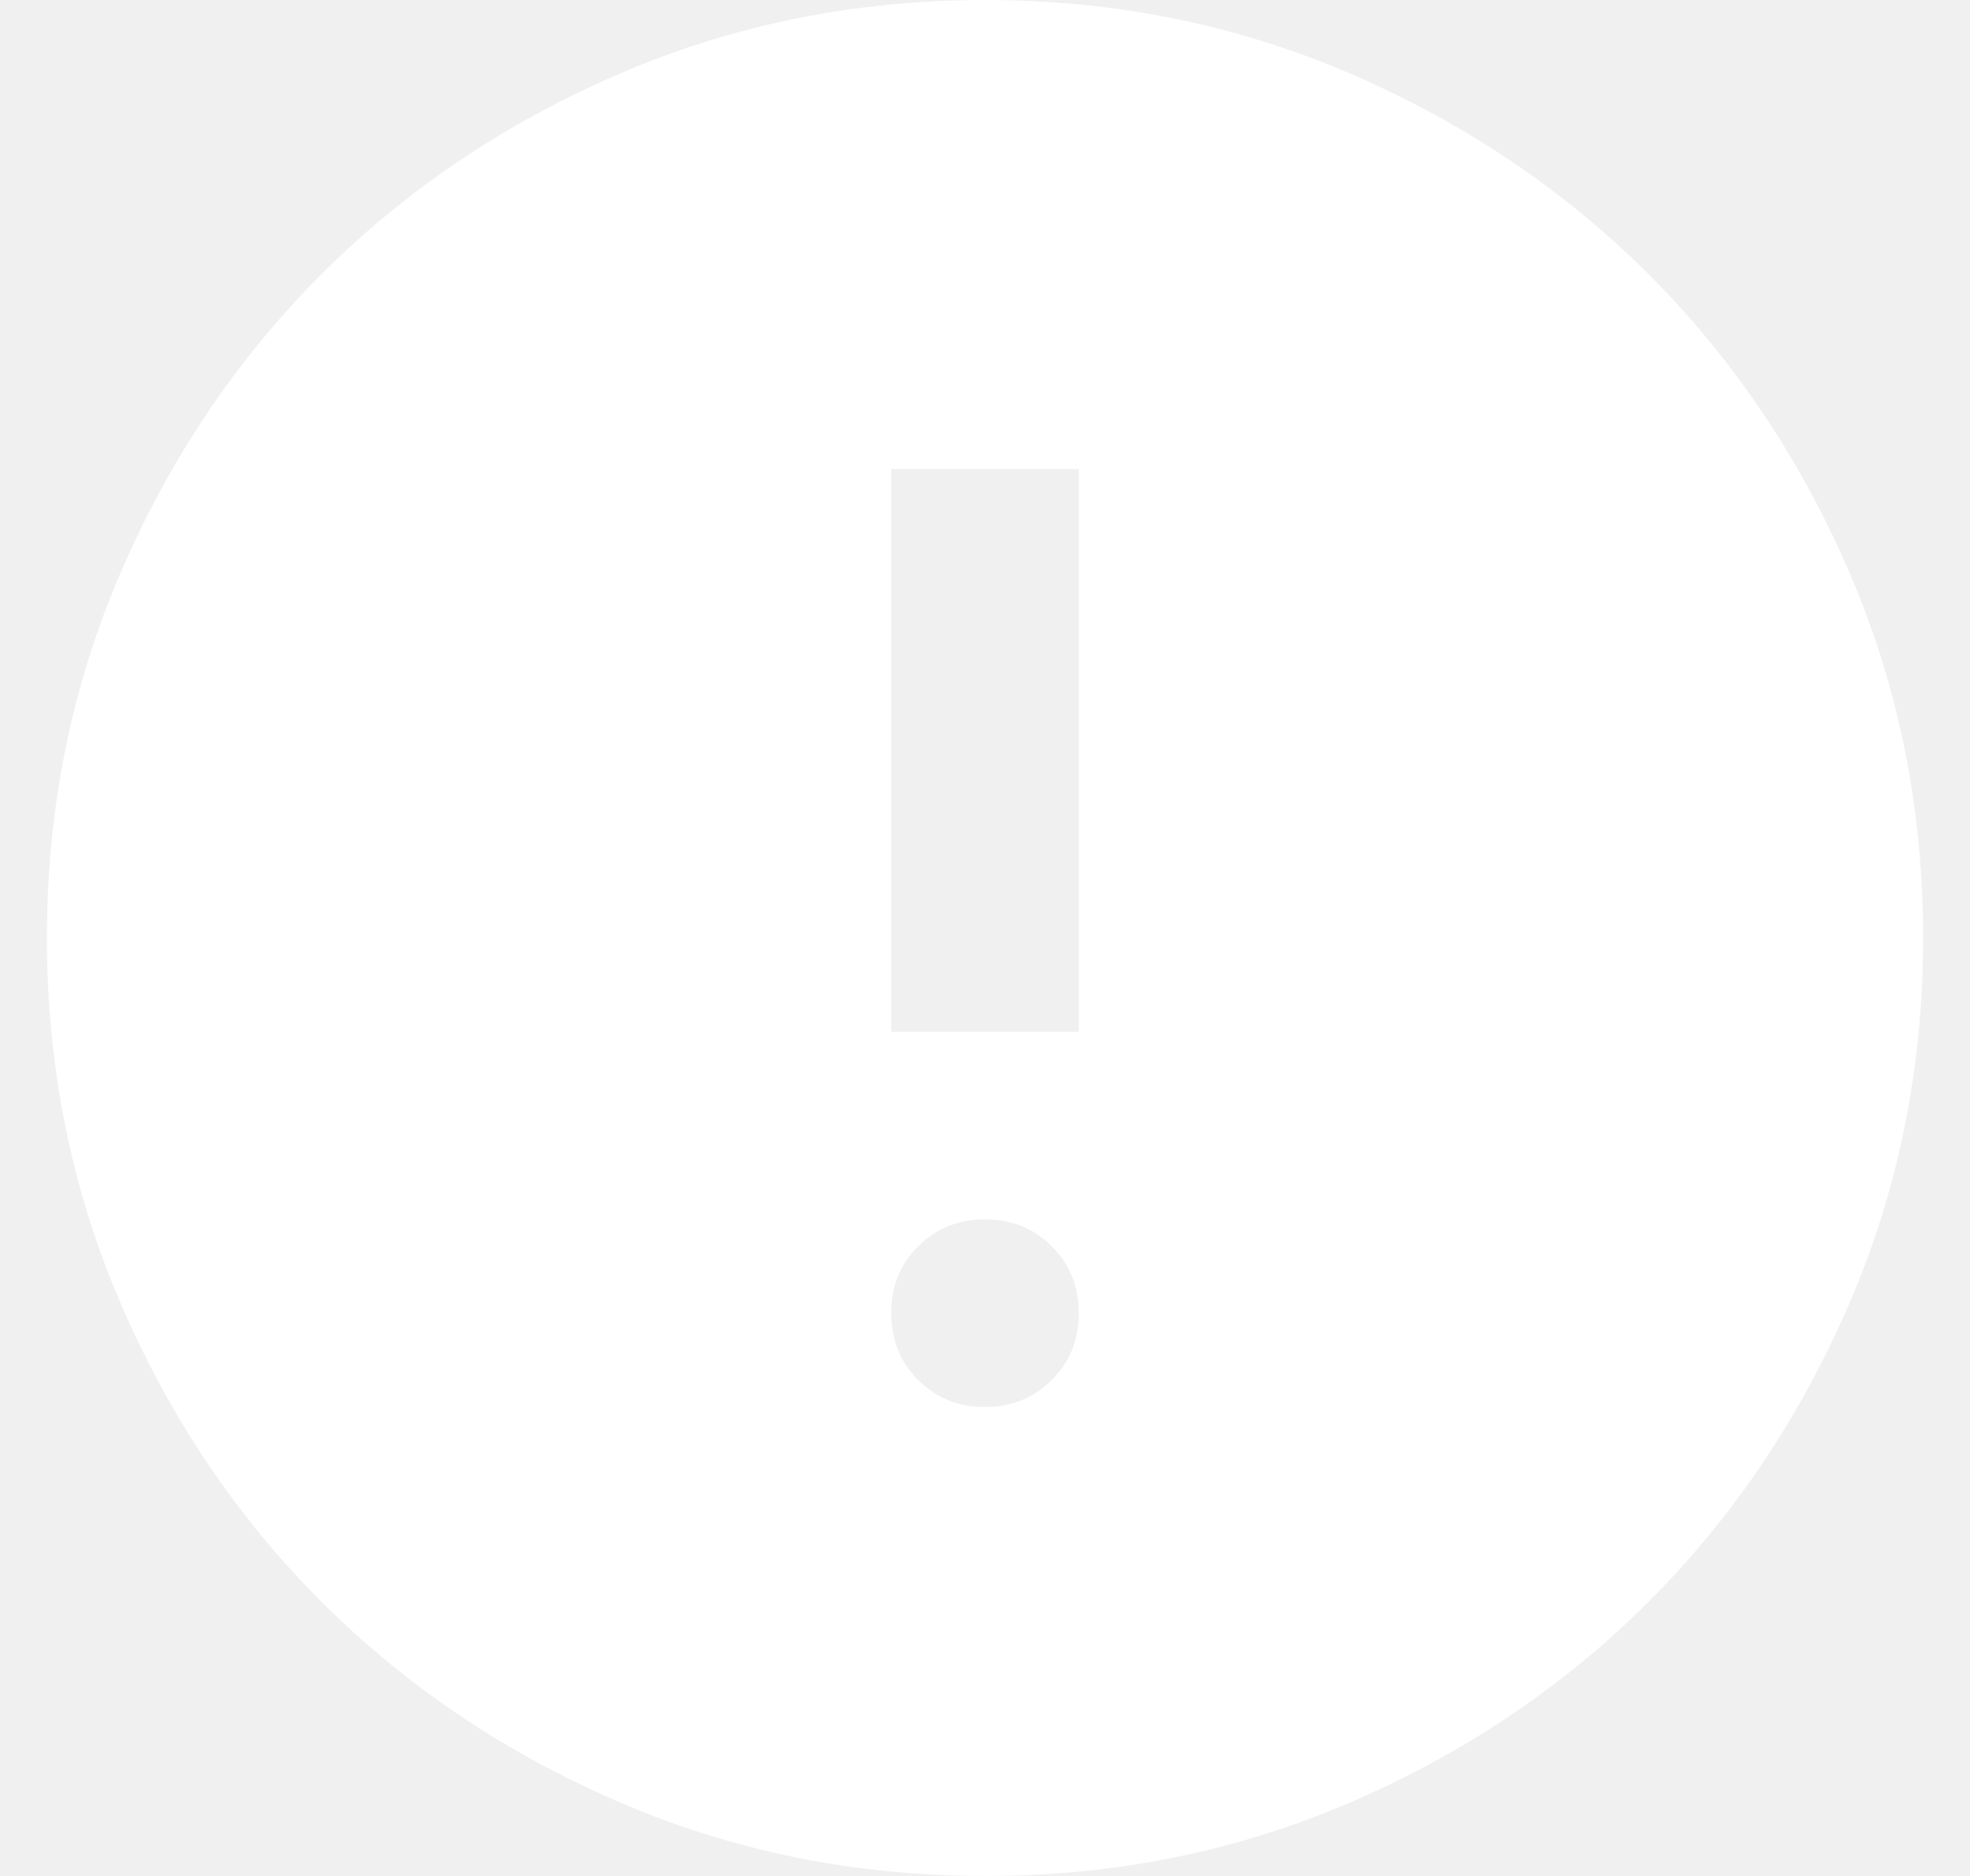
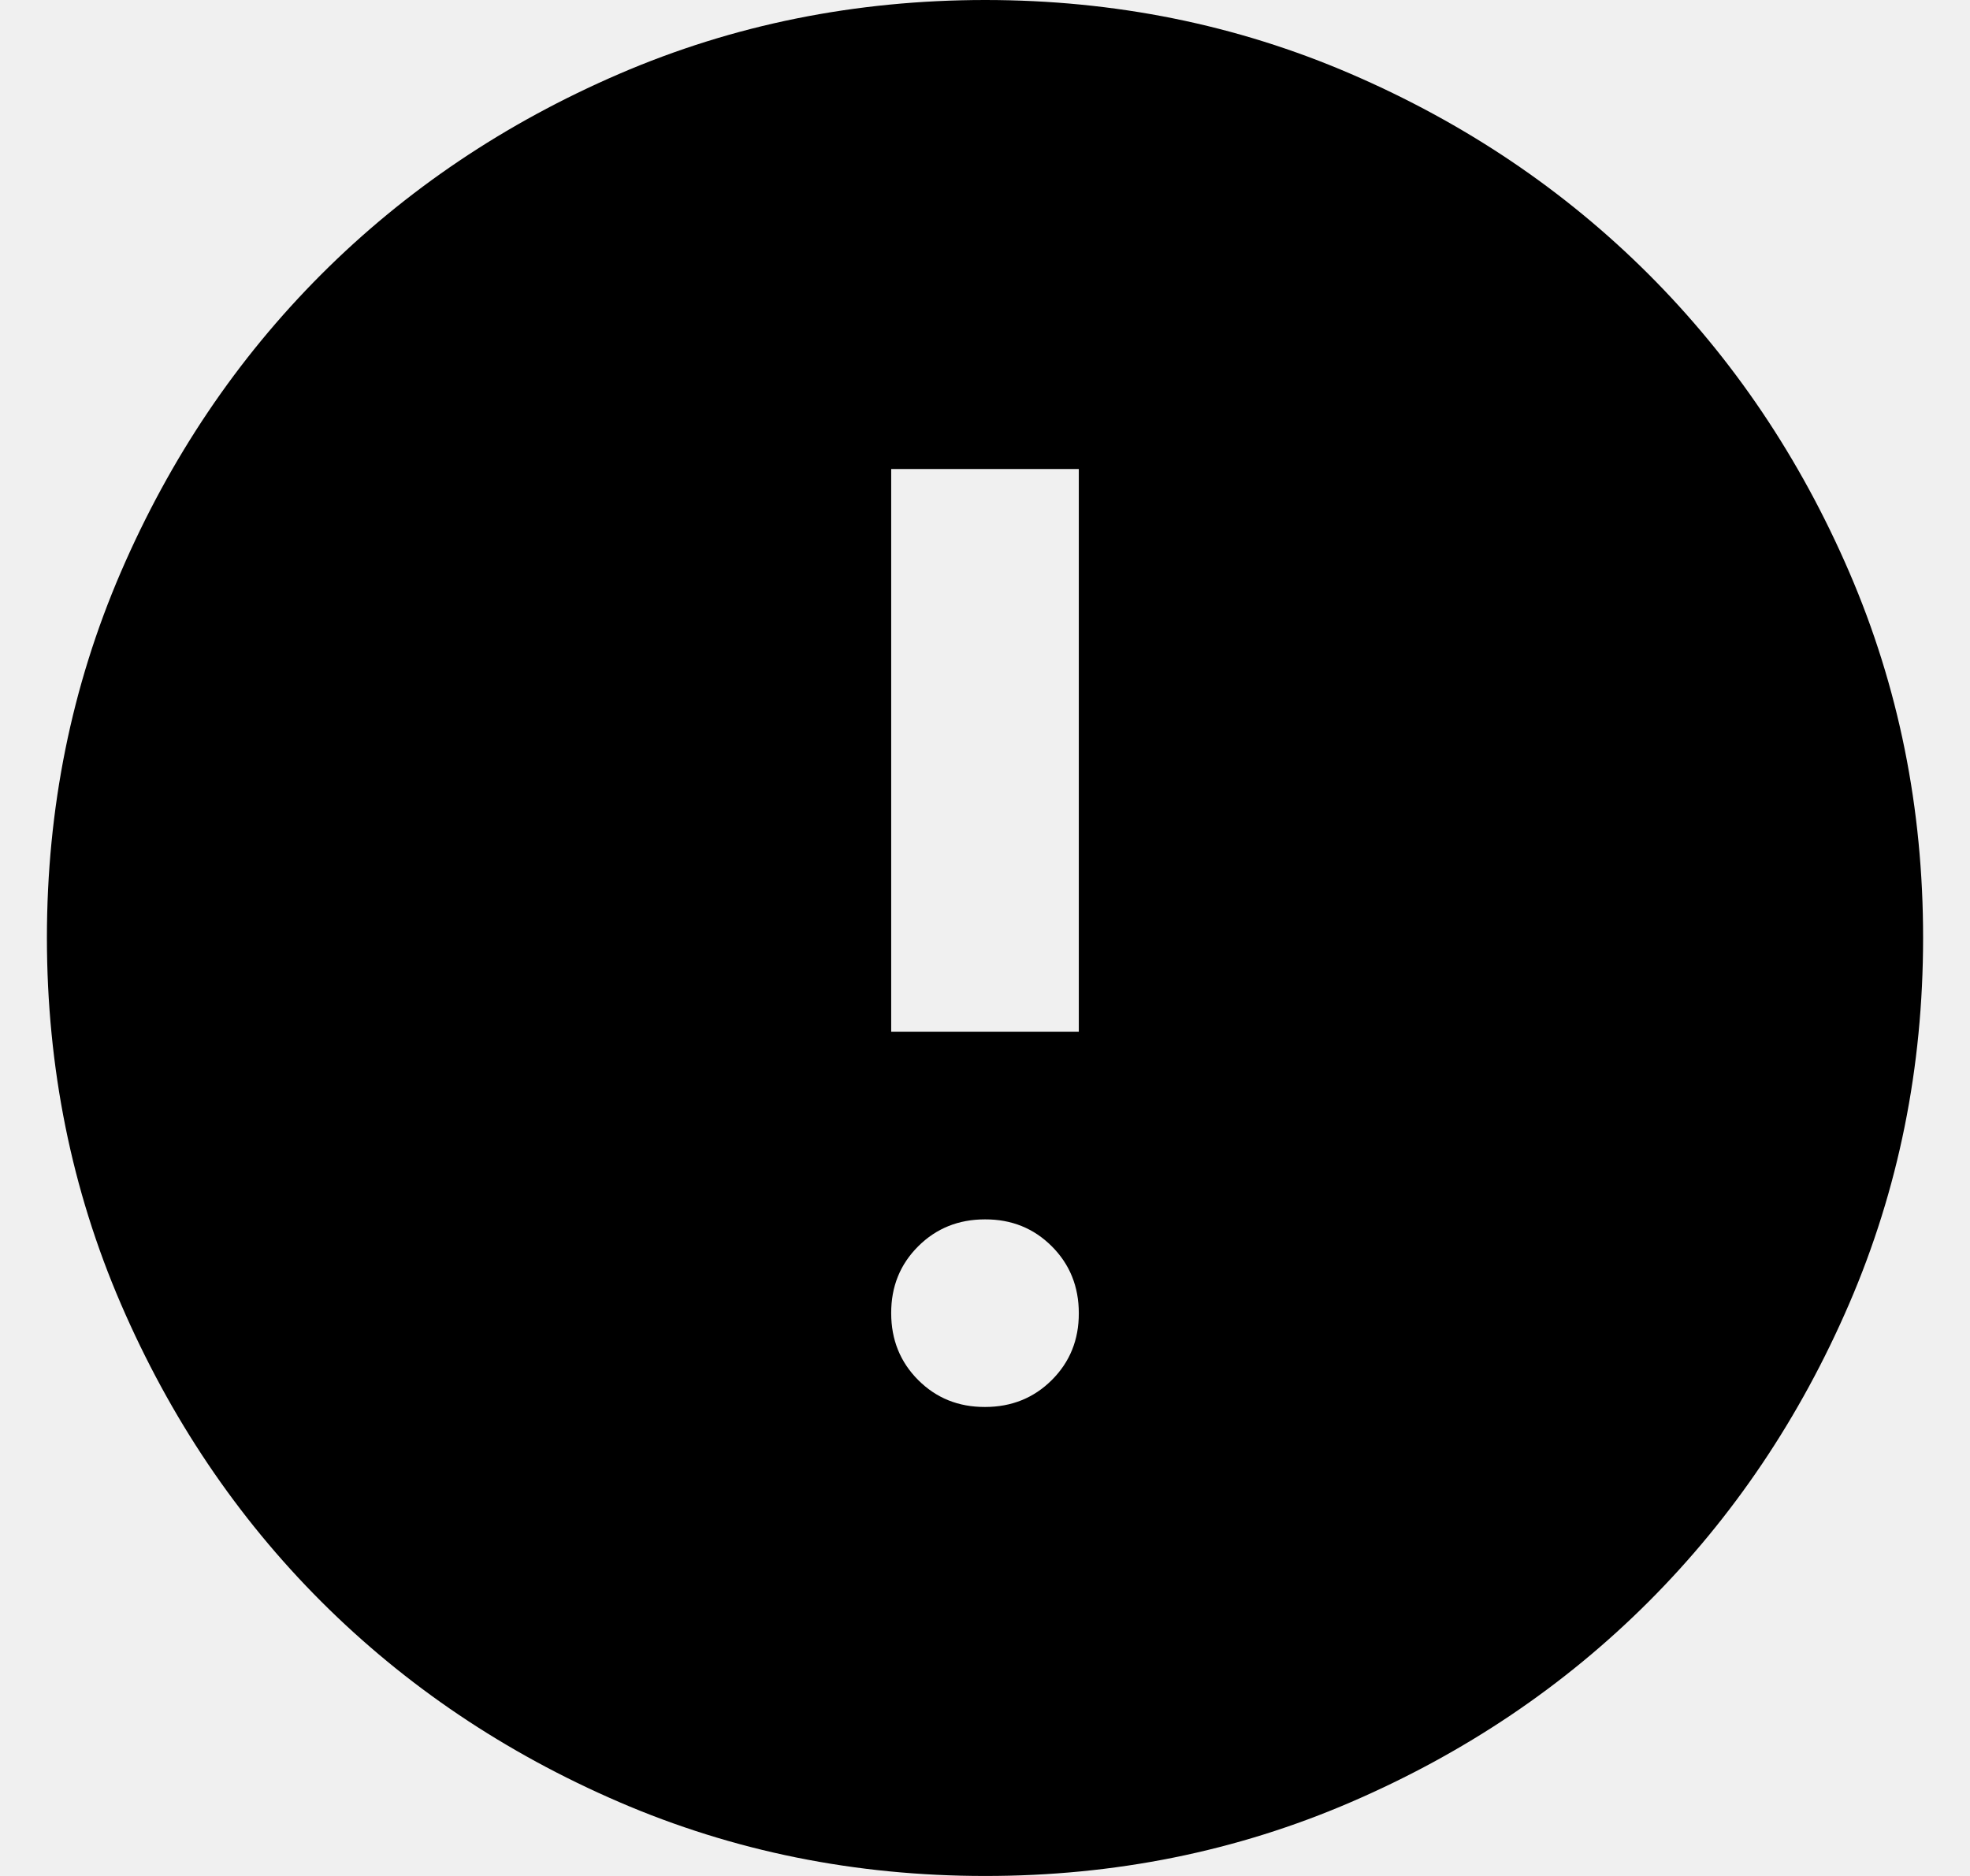
- <svg xmlns="http://www.w3.org/2000/svg" width="21" height="20" viewBox="0 0 21 20" fill="none">
-   <path d="M10.5 15C10.783 15 11.021 14.904 11.213 14.712C11.405 14.52 11.501 14.283 11.5 14C11.5 13.717 11.404 13.479 11.212 13.287C11.02 13.095 10.783 12.999 10.5 13C10.217 13 9.979 13.096 9.787 13.288C9.595 13.48 9.499 13.717 9.5 14C9.5 14.283 9.596 14.521 9.788 14.713C9.98 14.905 10.217 15.001 10.5 15ZM9.5 11H11.5V5H9.5V11ZM10.5 20C9.117 20 7.817 19.737 6.6 19.212C5.383 18.687 4.325 17.974 3.425 17.075C2.525 16.175 1.813 15.117 1.288 13.9C0.763 12.683 0.501 11.383 0.5 10C0.5 8.617 0.763 7.317 1.288 6.1C1.813 4.883 2.526 3.825 3.425 2.925C4.325 2.025 5.383 1.313 6.6 0.788C7.817 0.263 9.117 0.001 10.5 0C11.883 0 13.183 0.263 14.4 0.788C15.617 1.313 16.675 2.026 17.575 2.925C18.475 3.825 19.188 4.883 19.713 6.1C20.238 7.317 20.501 8.617 20.5 10C20.5 11.383 20.237 12.683 19.712 13.9C19.187 15.117 18.474 16.175 17.575 17.075C16.675 17.975 15.617 18.688 14.4 19.213C13.183 19.738 11.883 20.001 10.5 20Z" fill="white" />
+ <svg xmlns="http://www.w3.org/2000/svg" width="21" height="20" viewBox="0 0 21 20" fill="black">
+   <path d="M10.5 15C10.783 15 11.021 14.904 11.213 14.712C11.405 14.52 11.501 14.283 11.5 14C11.5 13.717 11.404 13.479 11.212 13.287C11.02 13.095 10.783 12.999 10.5 13C10.217 13 9.979 13.096 9.787 13.288C9.595 13.48 9.499 13.717 9.5 14C9.5 14.283 9.596 14.521 9.788 14.713C9.98 14.905 10.217 15.001 10.5 15ZM9.5 11H11.5V5H9.5V11ZM10.5 20C9.117 20 7.817 19.737 6.6 19.212C5.383 18.687 4.325 17.974 3.425 17.075C2.525 16.175 1.813 15.117 1.288 13.9C0.763 12.683 0.501 11.383 0.5 10C0.5 8.617 0.763 7.317 1.288 6.1C1.813 4.883 2.526 3.825 3.425 2.925C4.325 2.025 5.383 1.313 6.6 0.788C7.817 0.263 9.117 0.001 10.5 0C11.883 0 13.183 0.263 14.4 0.788C15.617 1.313 16.675 2.026 17.575 2.925C18.475 3.825 19.188 4.883 19.713 6.1C20.238 7.317 20.501 8.617 20.5 10C20.5 11.383 20.237 12.683 19.712 13.9C19.187 15.117 18.474 16.175 17.575 17.075C16.675 17.975 15.617 18.688 14.4 19.213C13.183 19.738 11.883 20.001 10.5 20Z" />
</svg>
